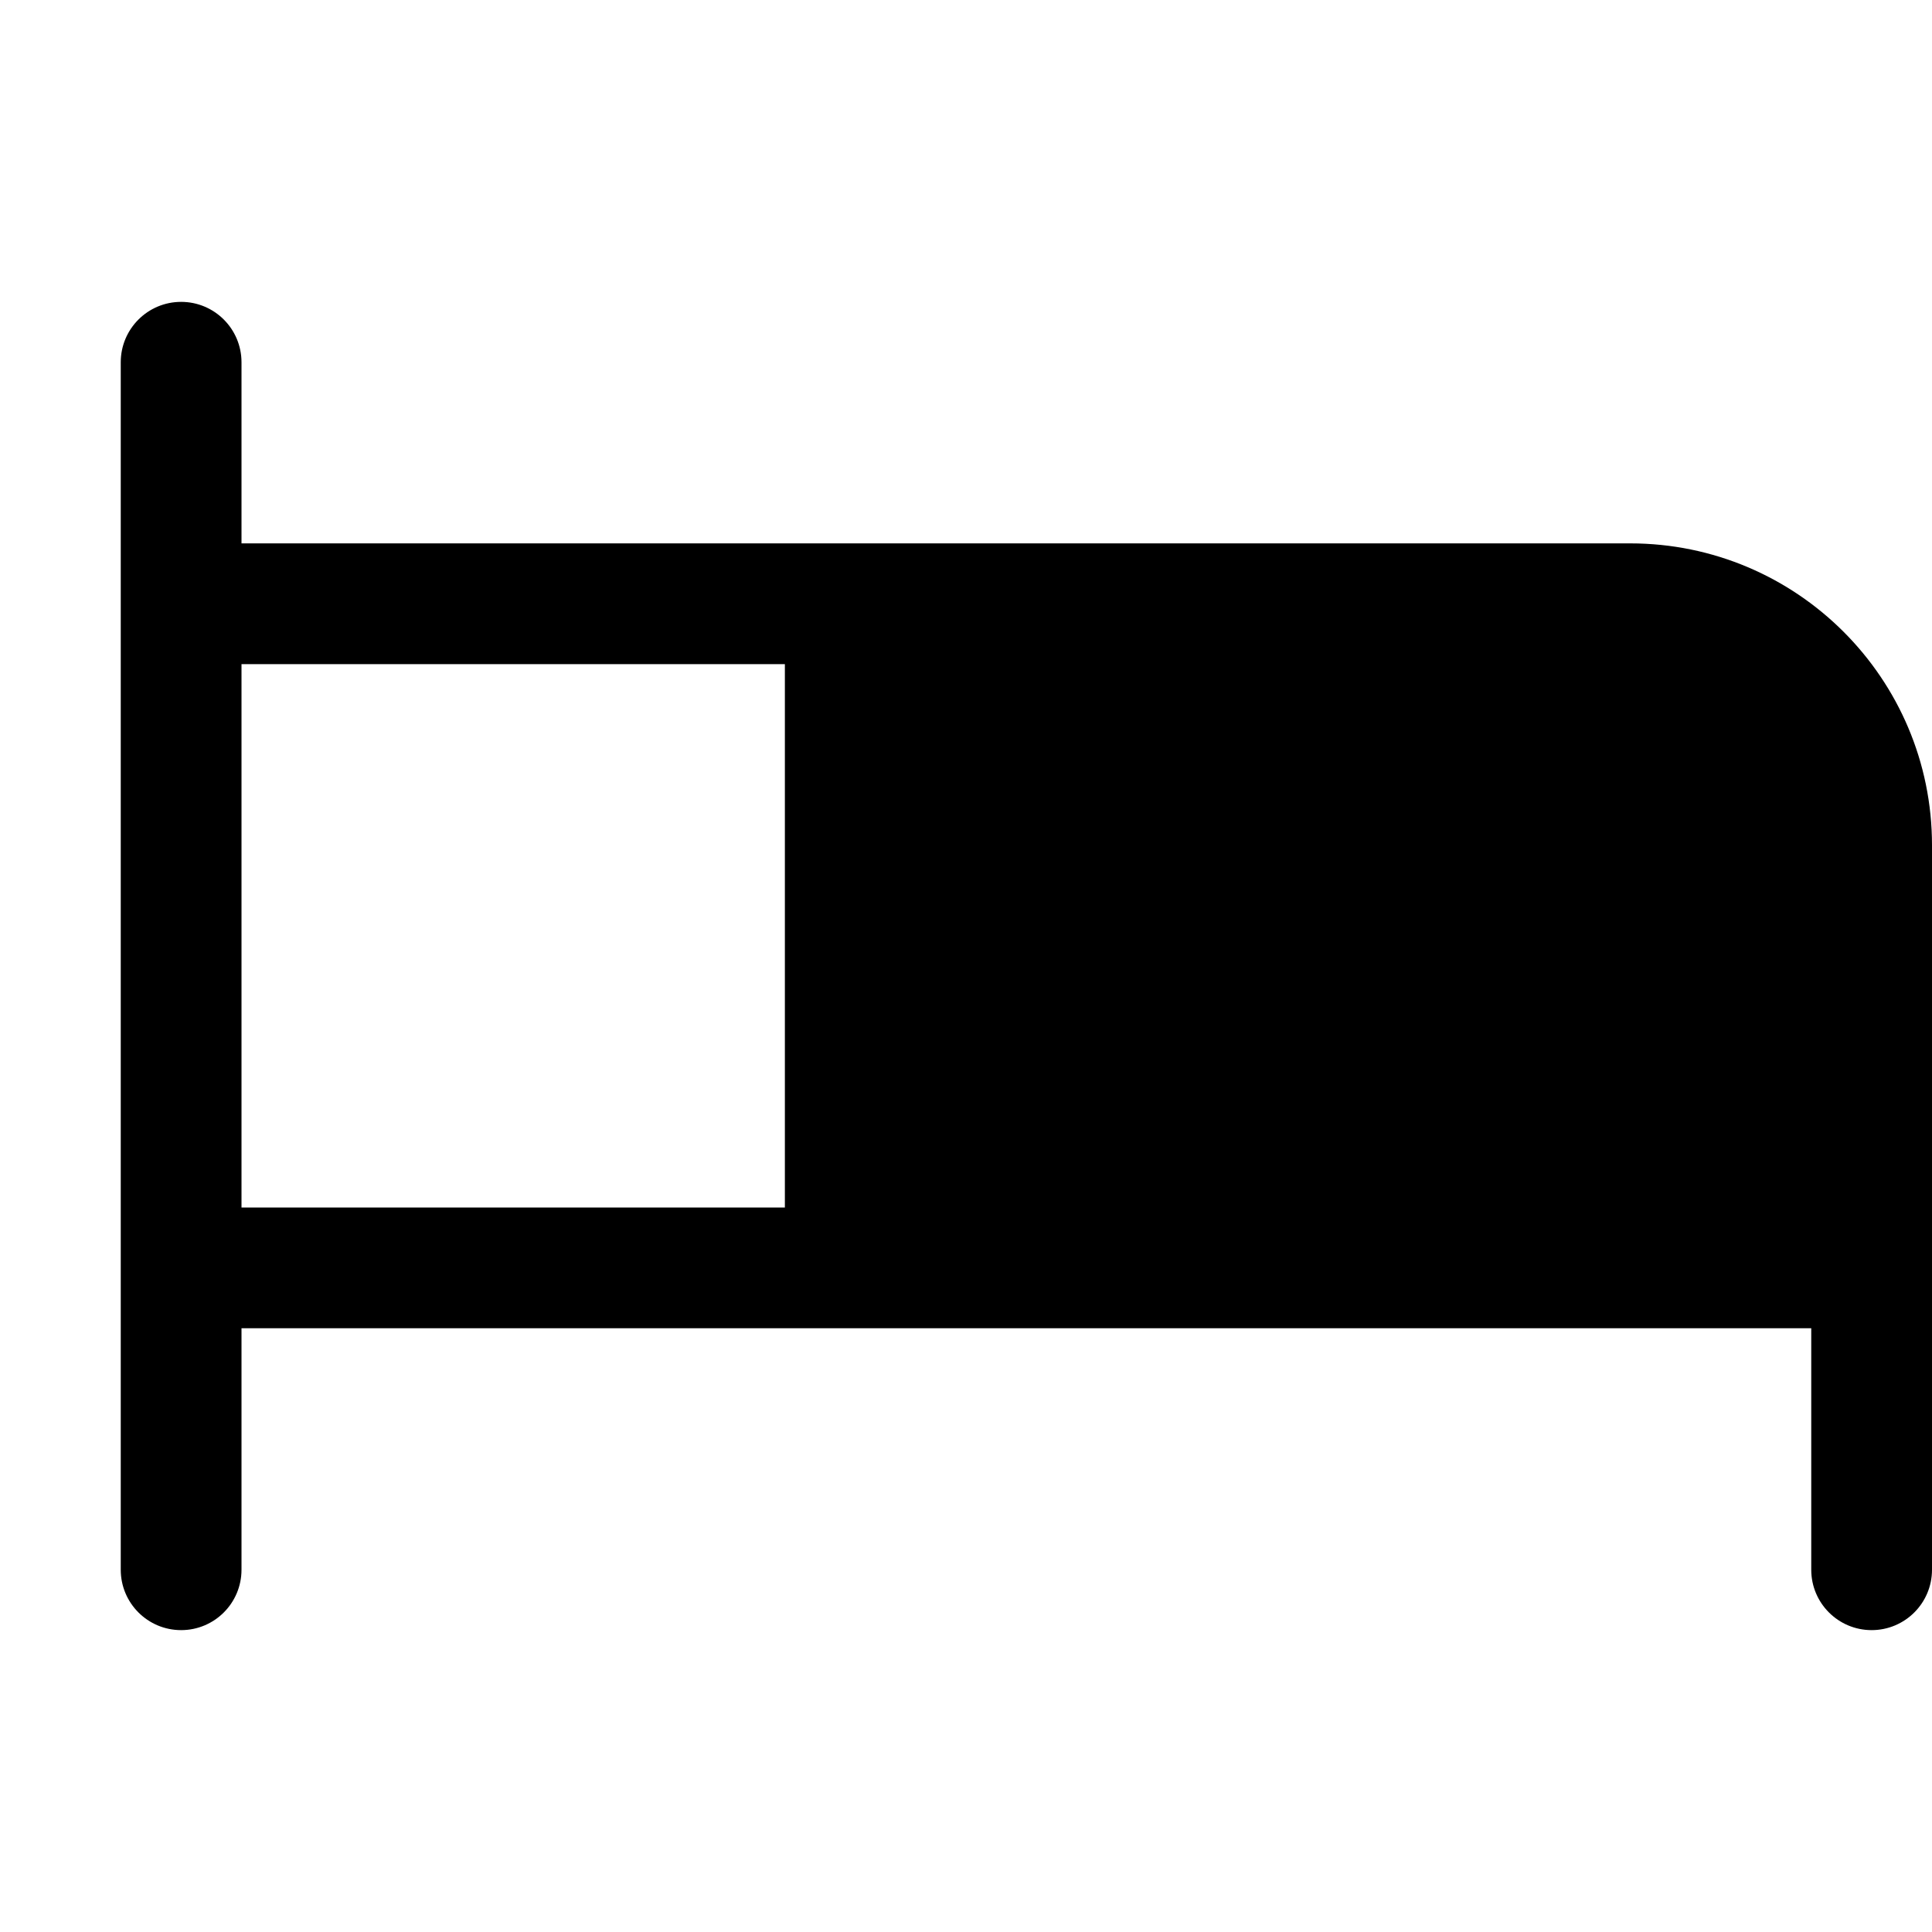
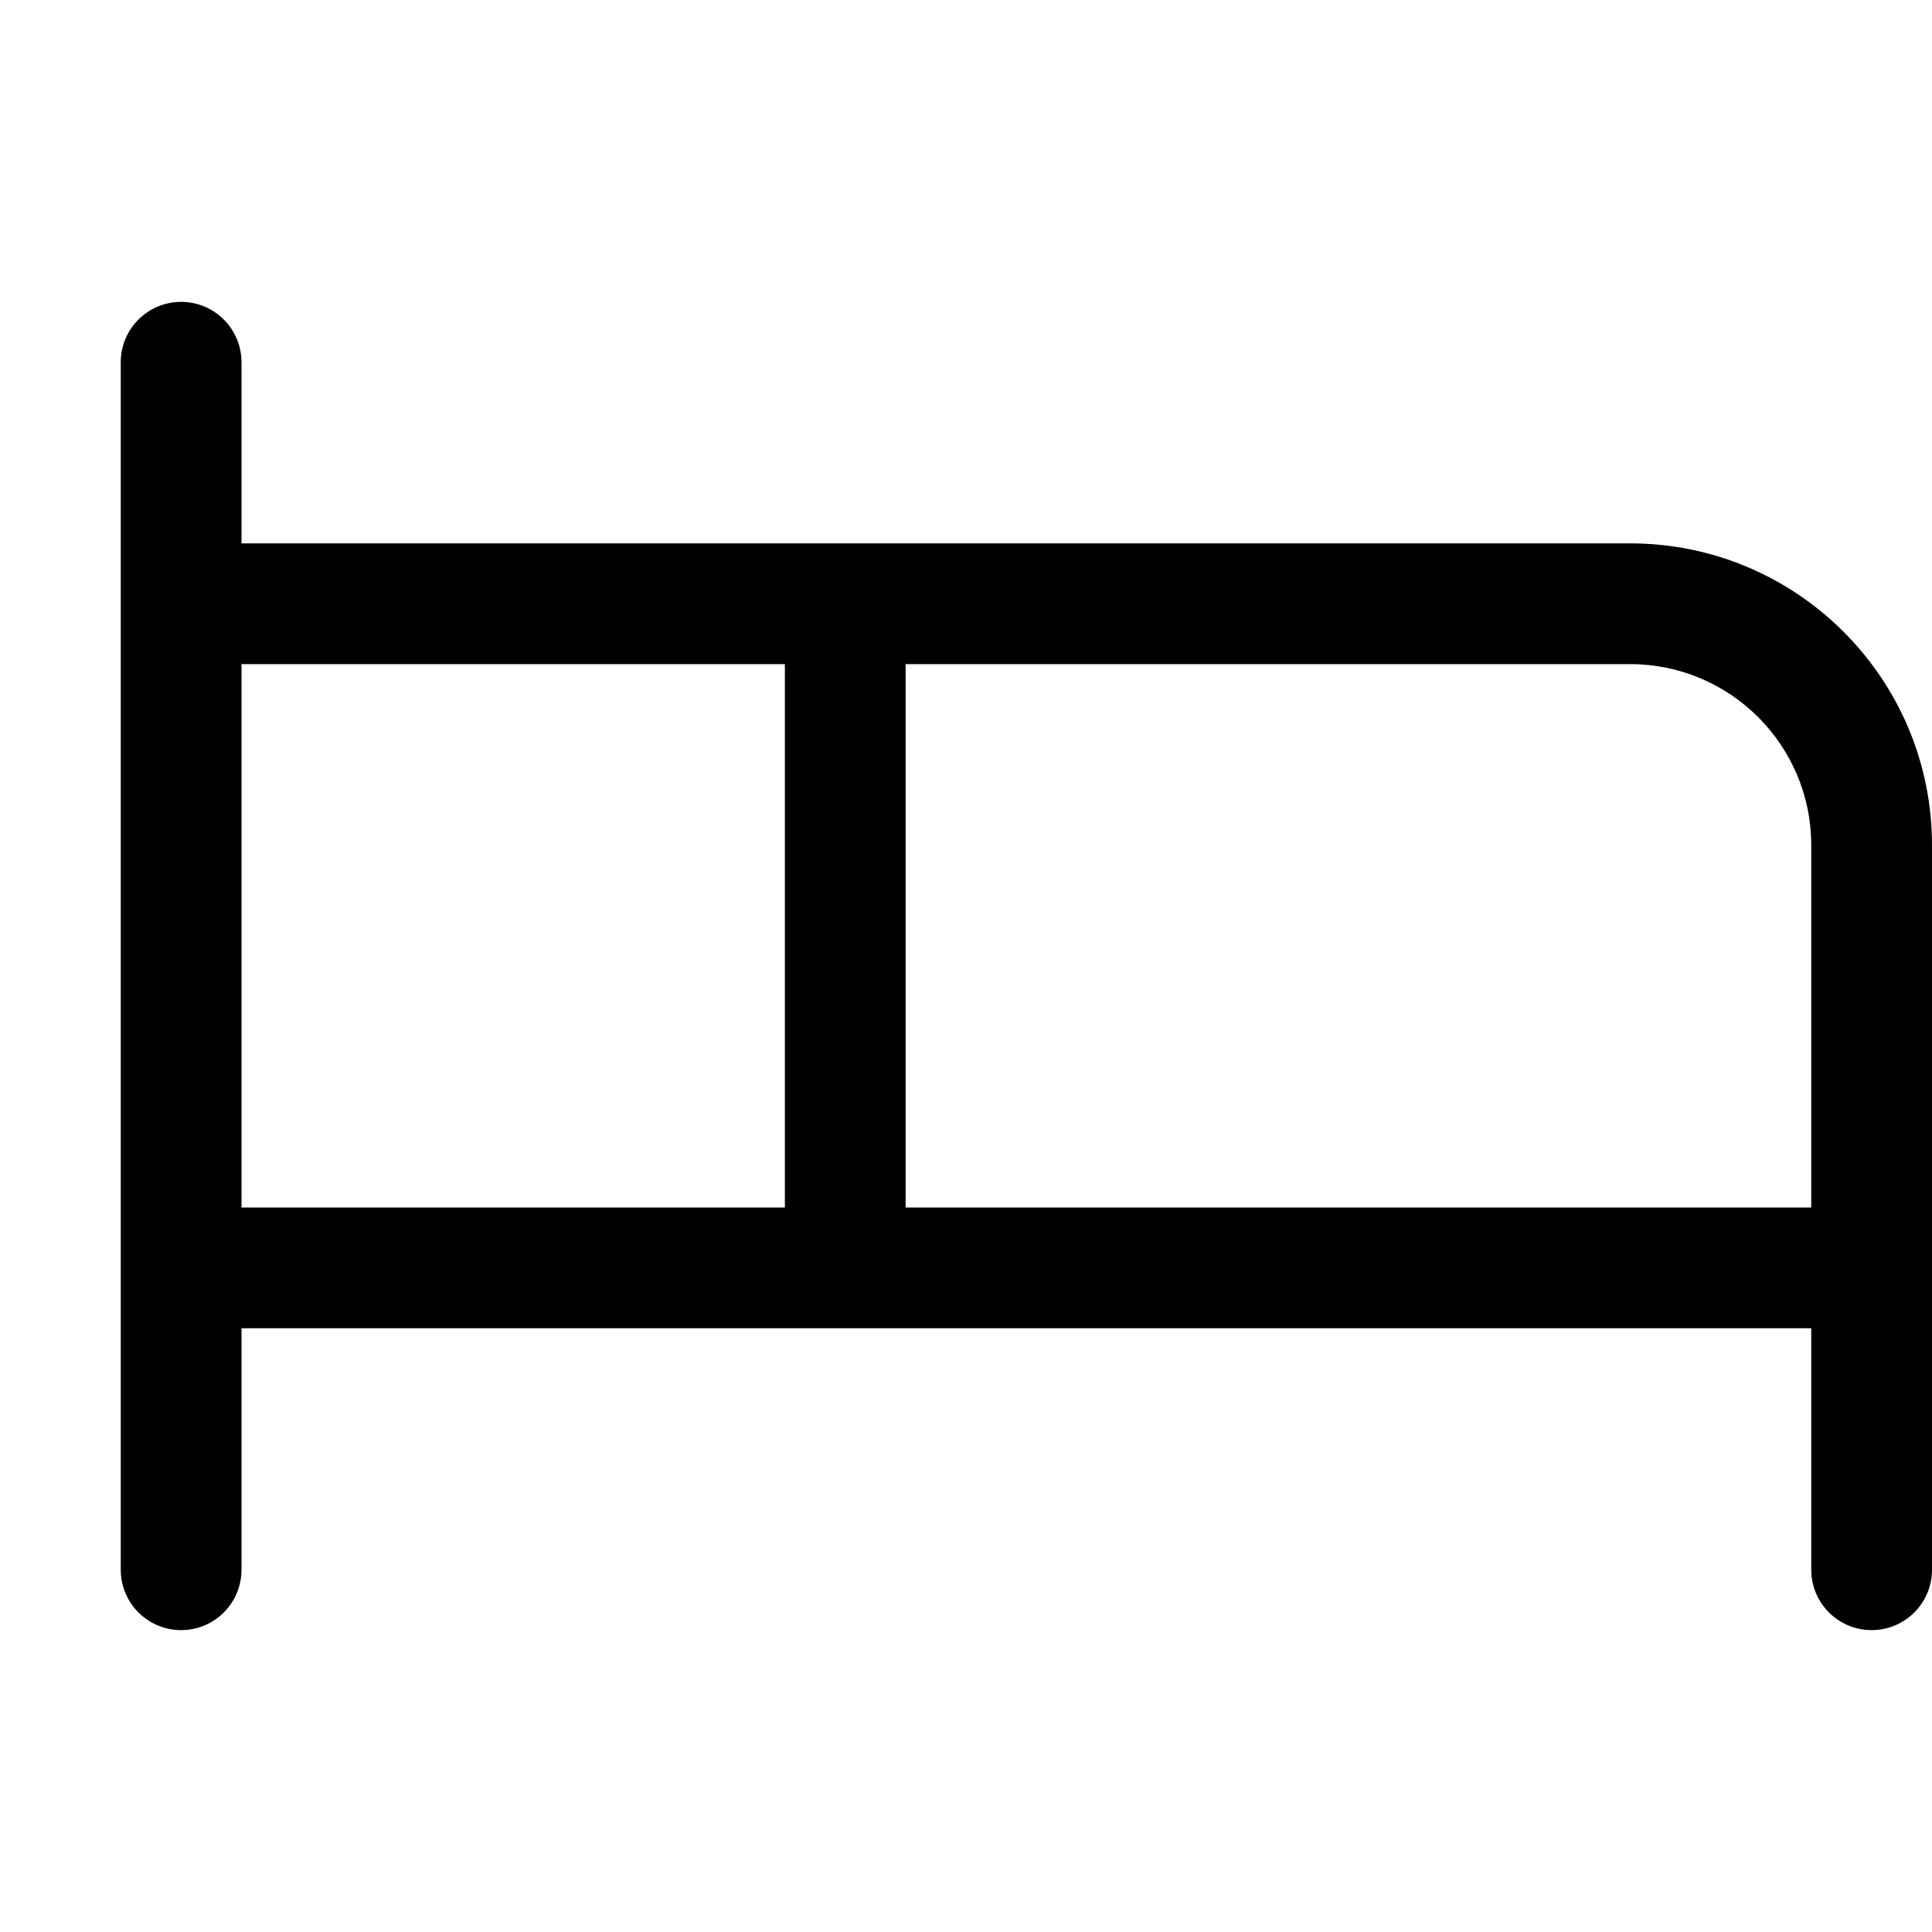
<svg xmlns="http://www.w3.org/2000/svg" viewBox="0 0 256 256" fill="currentColor">
-   <path d="M216,72H32V48a8,8,0,0,0-16,0V208a8,8,0,0,0,16,0V176H240v32a8,8,0,0,0,16,0V112A40,40,0,0,0,216,72ZM32,88h72v72H32Z" />
+   <path d="M216,72H32V48a8,8,0,0,0-16,0V208a8,8,0,0,0,16,0V176H240v32a8,8,0,0,0,16,0V112A40,40,0,0,0,216,72ZM32,88h72v72H32Zm88,72V88h96a24,24,0,0,1,24,24v48Z" />
</svg>
